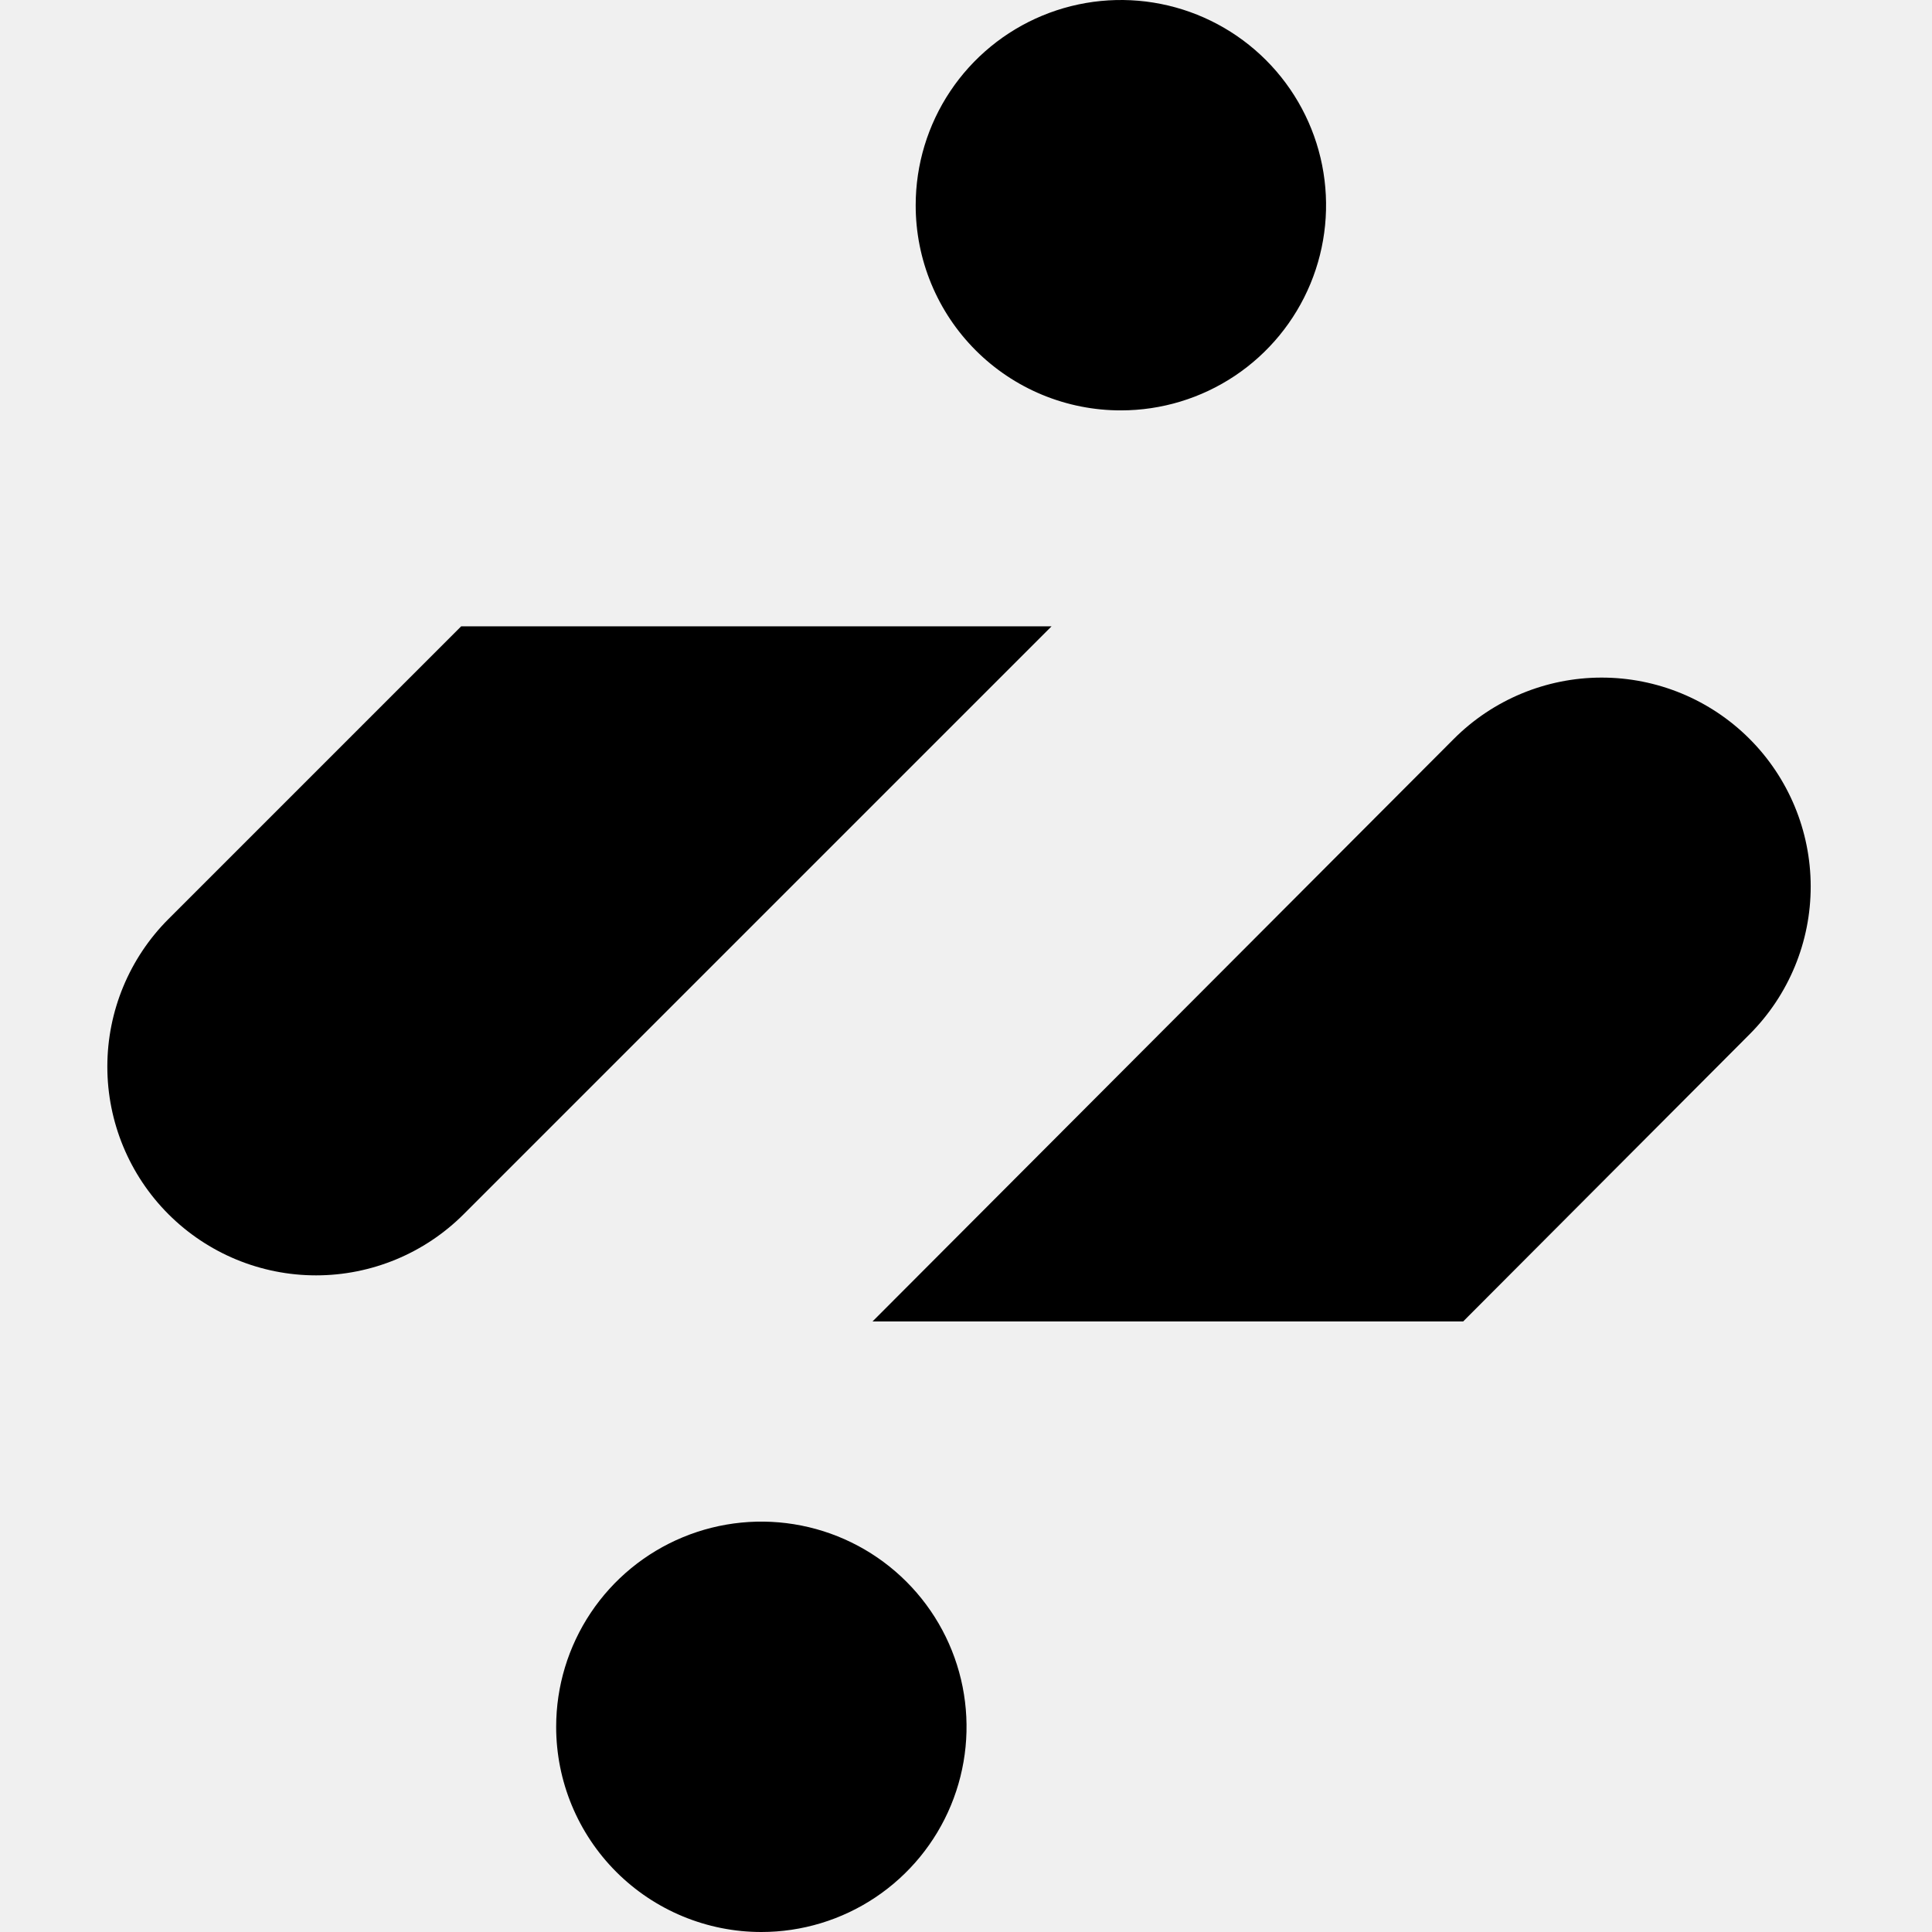
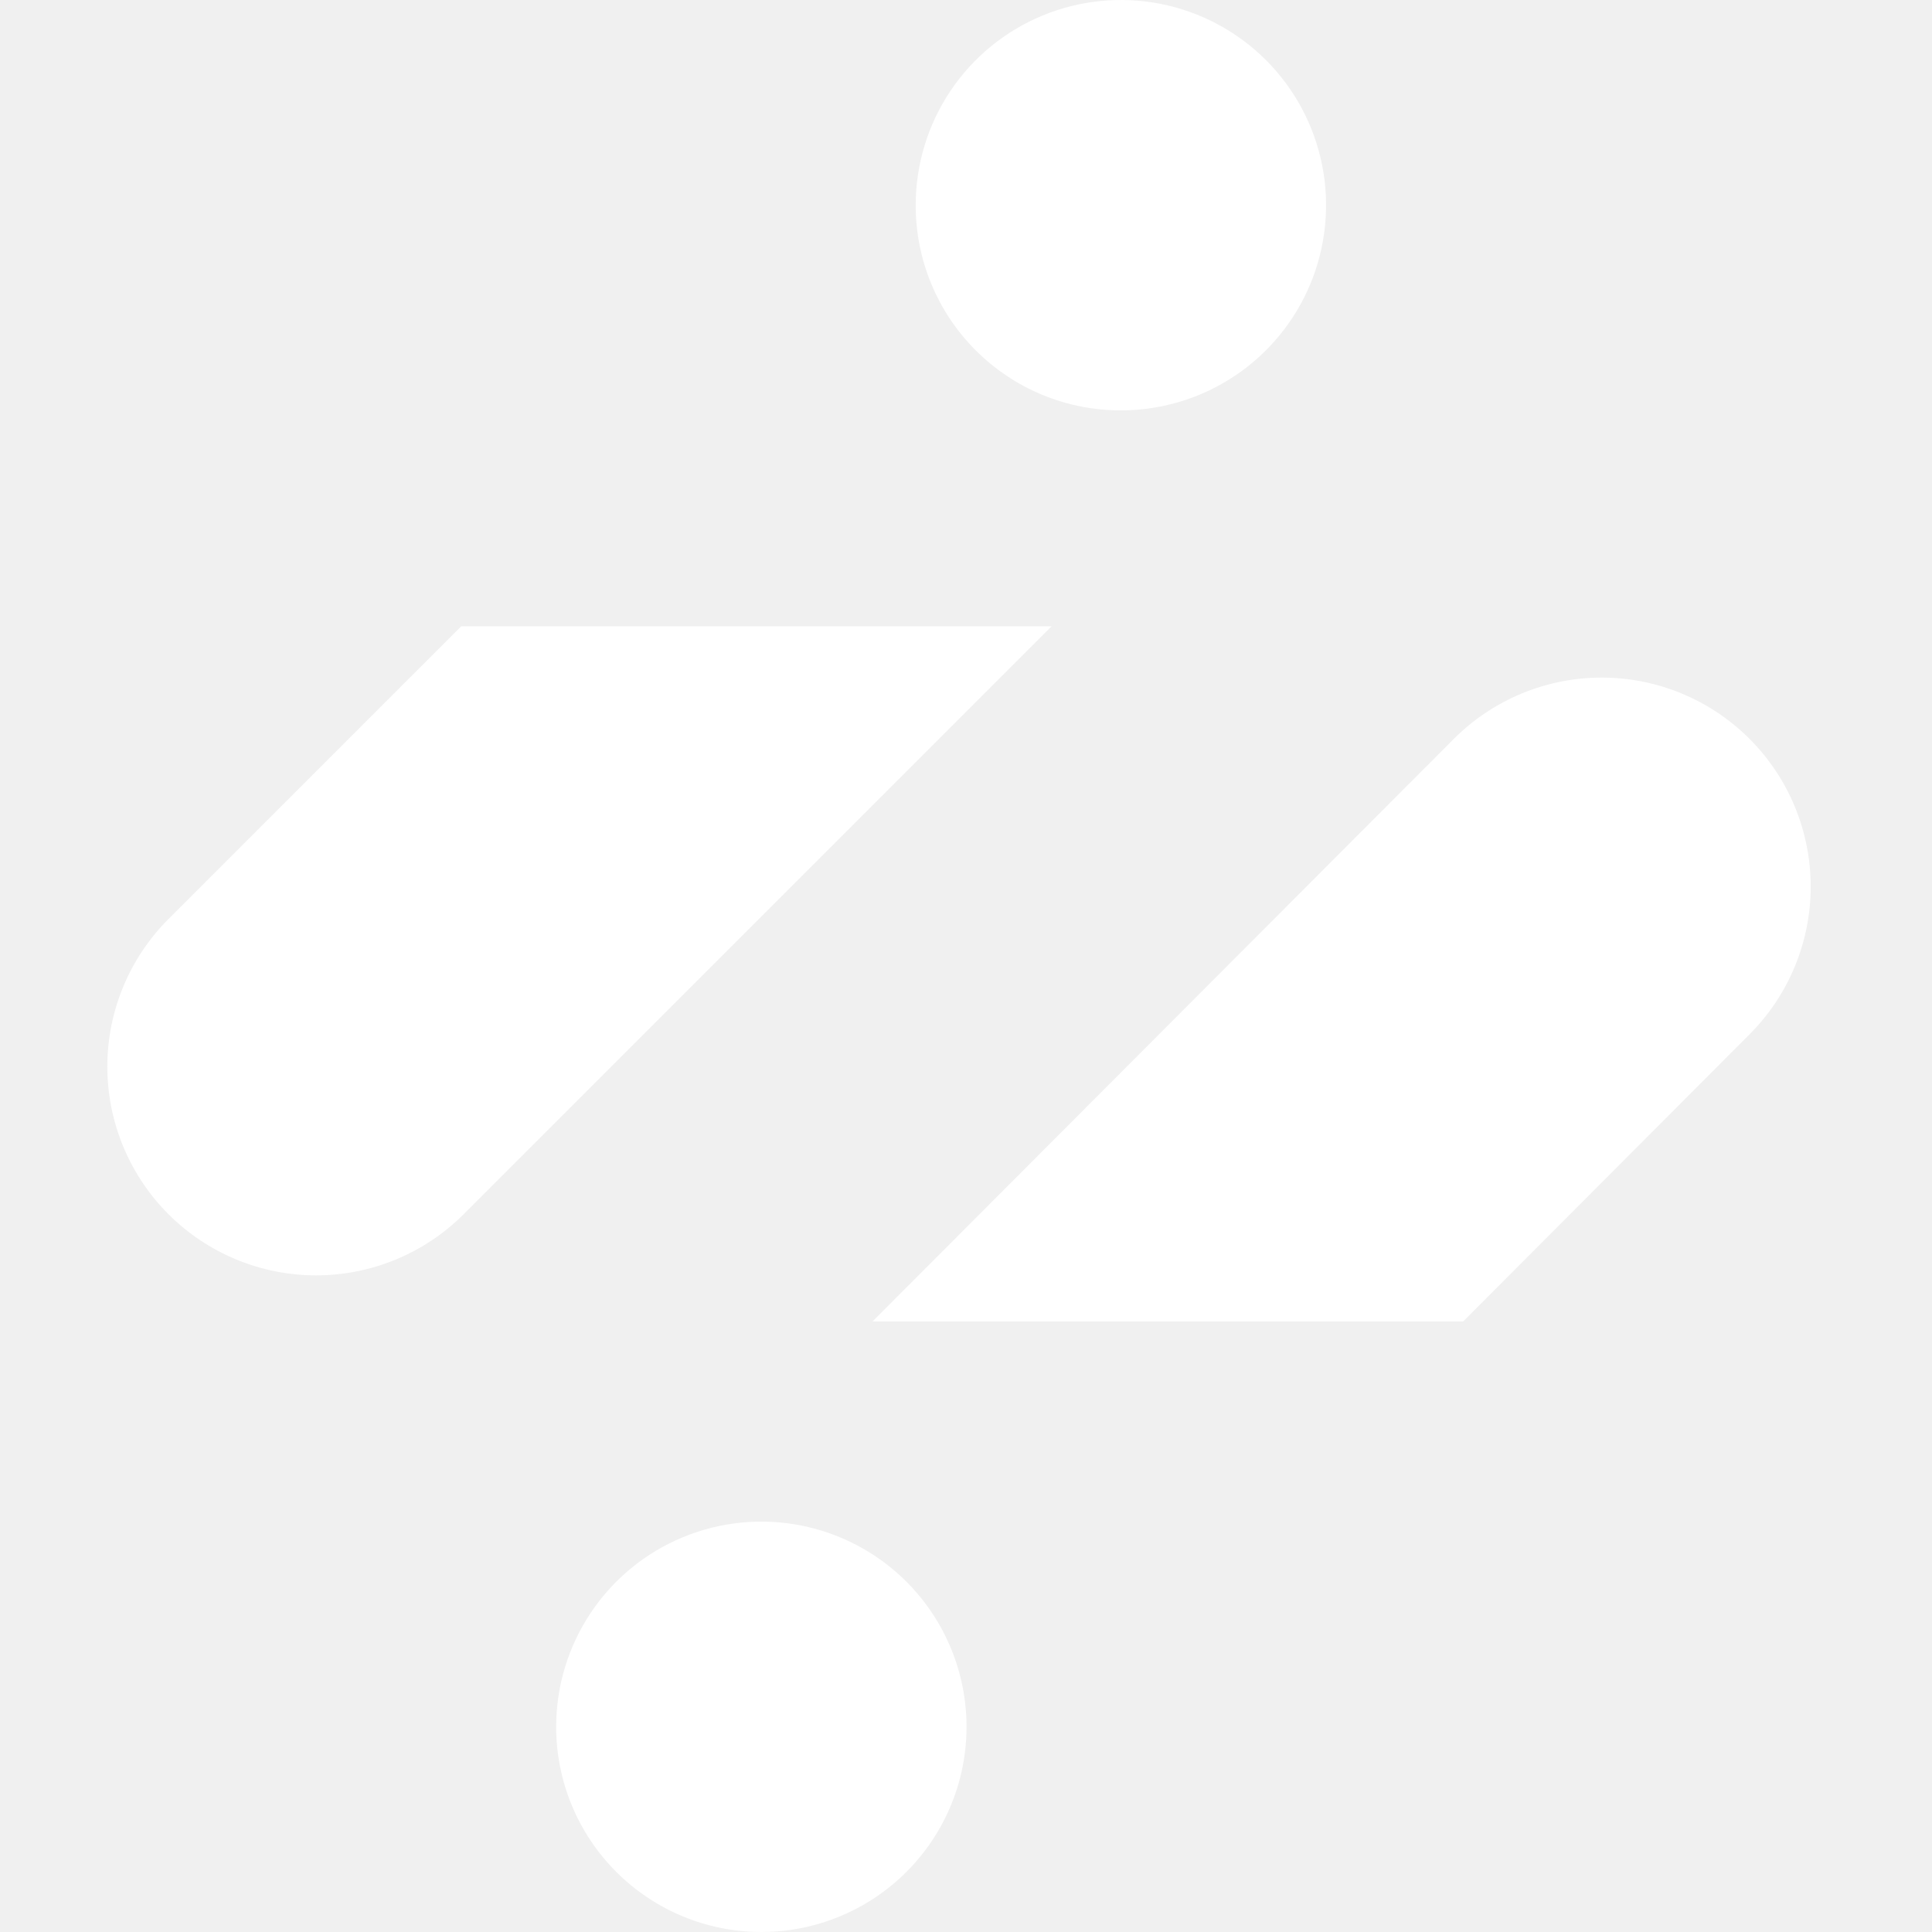
- <svg xmlns="http://www.w3.org/2000/svg" fill="#000000" width="800px" height="800px" viewBox="0 0 1920 1920">
+ <svg xmlns="http://www.w3.org/2000/svg" style="fill: white" width="800px" height="800px" viewBox="0 0 1920 1920">
  <path d="M910.001 203.918C910.001 163.587 921.96 124.161 944.366 90.627 966.773 57.093 998.621 30.956 1035.88 15.523 1073.14.088 1114.15-3.95 1153.7 3.918 1193.26 11.787 1229.59 31.208 1258.11 59.726 1286.63 88.245 1306.05 124.579 1313.92 164.135 1321.78 203.692 1317.75 244.693 1302.32 281.954 1286.88 319.215 1260.74 351.062 1227.21 373.47 1193.68 395.876 1154.25 407.836 1113.92 407.836 1087.13 407.869 1060.6 402.617 1035.84 392.38 1011.09 382.144 988.596 367.124 969.654 348.182 950.712 329.241 935.692 306.748 925.457 281.993 915.22 257.237 909.967 230.706 910.001 203.918ZM167.424 913.308 458.311 622.422H1045.04L460.789 1206.68C421.886 1245.58 369.124 1267.44 314.107 1267.44 259.09 1267.44 206.327 1245.58 167.424 1206.68 128.522 1167.77 106.667 1115.01 106.667 1059.99 106.667 1004.97 128.522 952.211 167.424 913.308ZM1738.81 1027.77 1454.11 1313.21H867.136L1444.7 734.406C1483.6 695.405 1536.4 673.455 1591.49 673.386 1646.57 673.316 1699.43 695.132 1738.43 734.034 1777.43 772.936 1799.38 825.739 1799.45 880.826 1799.52 935.911 1777.71 988.769 1738.81 1027.77ZM587.075 1602.79C564.668 1636.33 552.709 1675.75 552.709 1716.08 552.709 1770.16 574.192 1822.02 612.435 1860.27 650.677 1898.51 702.543 1920 756.627 1920 796.957 1920 836.382 1908.04 869.917 1885.63 903.451 1863.23 929.588 1831.38 945.021 1794.12 960.456 1756.85 964.494 1715.85 956.625 1676.29 948.758 1636.74 929.336 1600.4 900.817 1571.89 872.299 1543.37 835.965 1523.94 796.409 1516.08 756.853 1508.21 715.851 1512.25 678.59 1527.69 641.329 1543.12 609.481 1569.25 587.075 1602.79Z" />
</svg>
